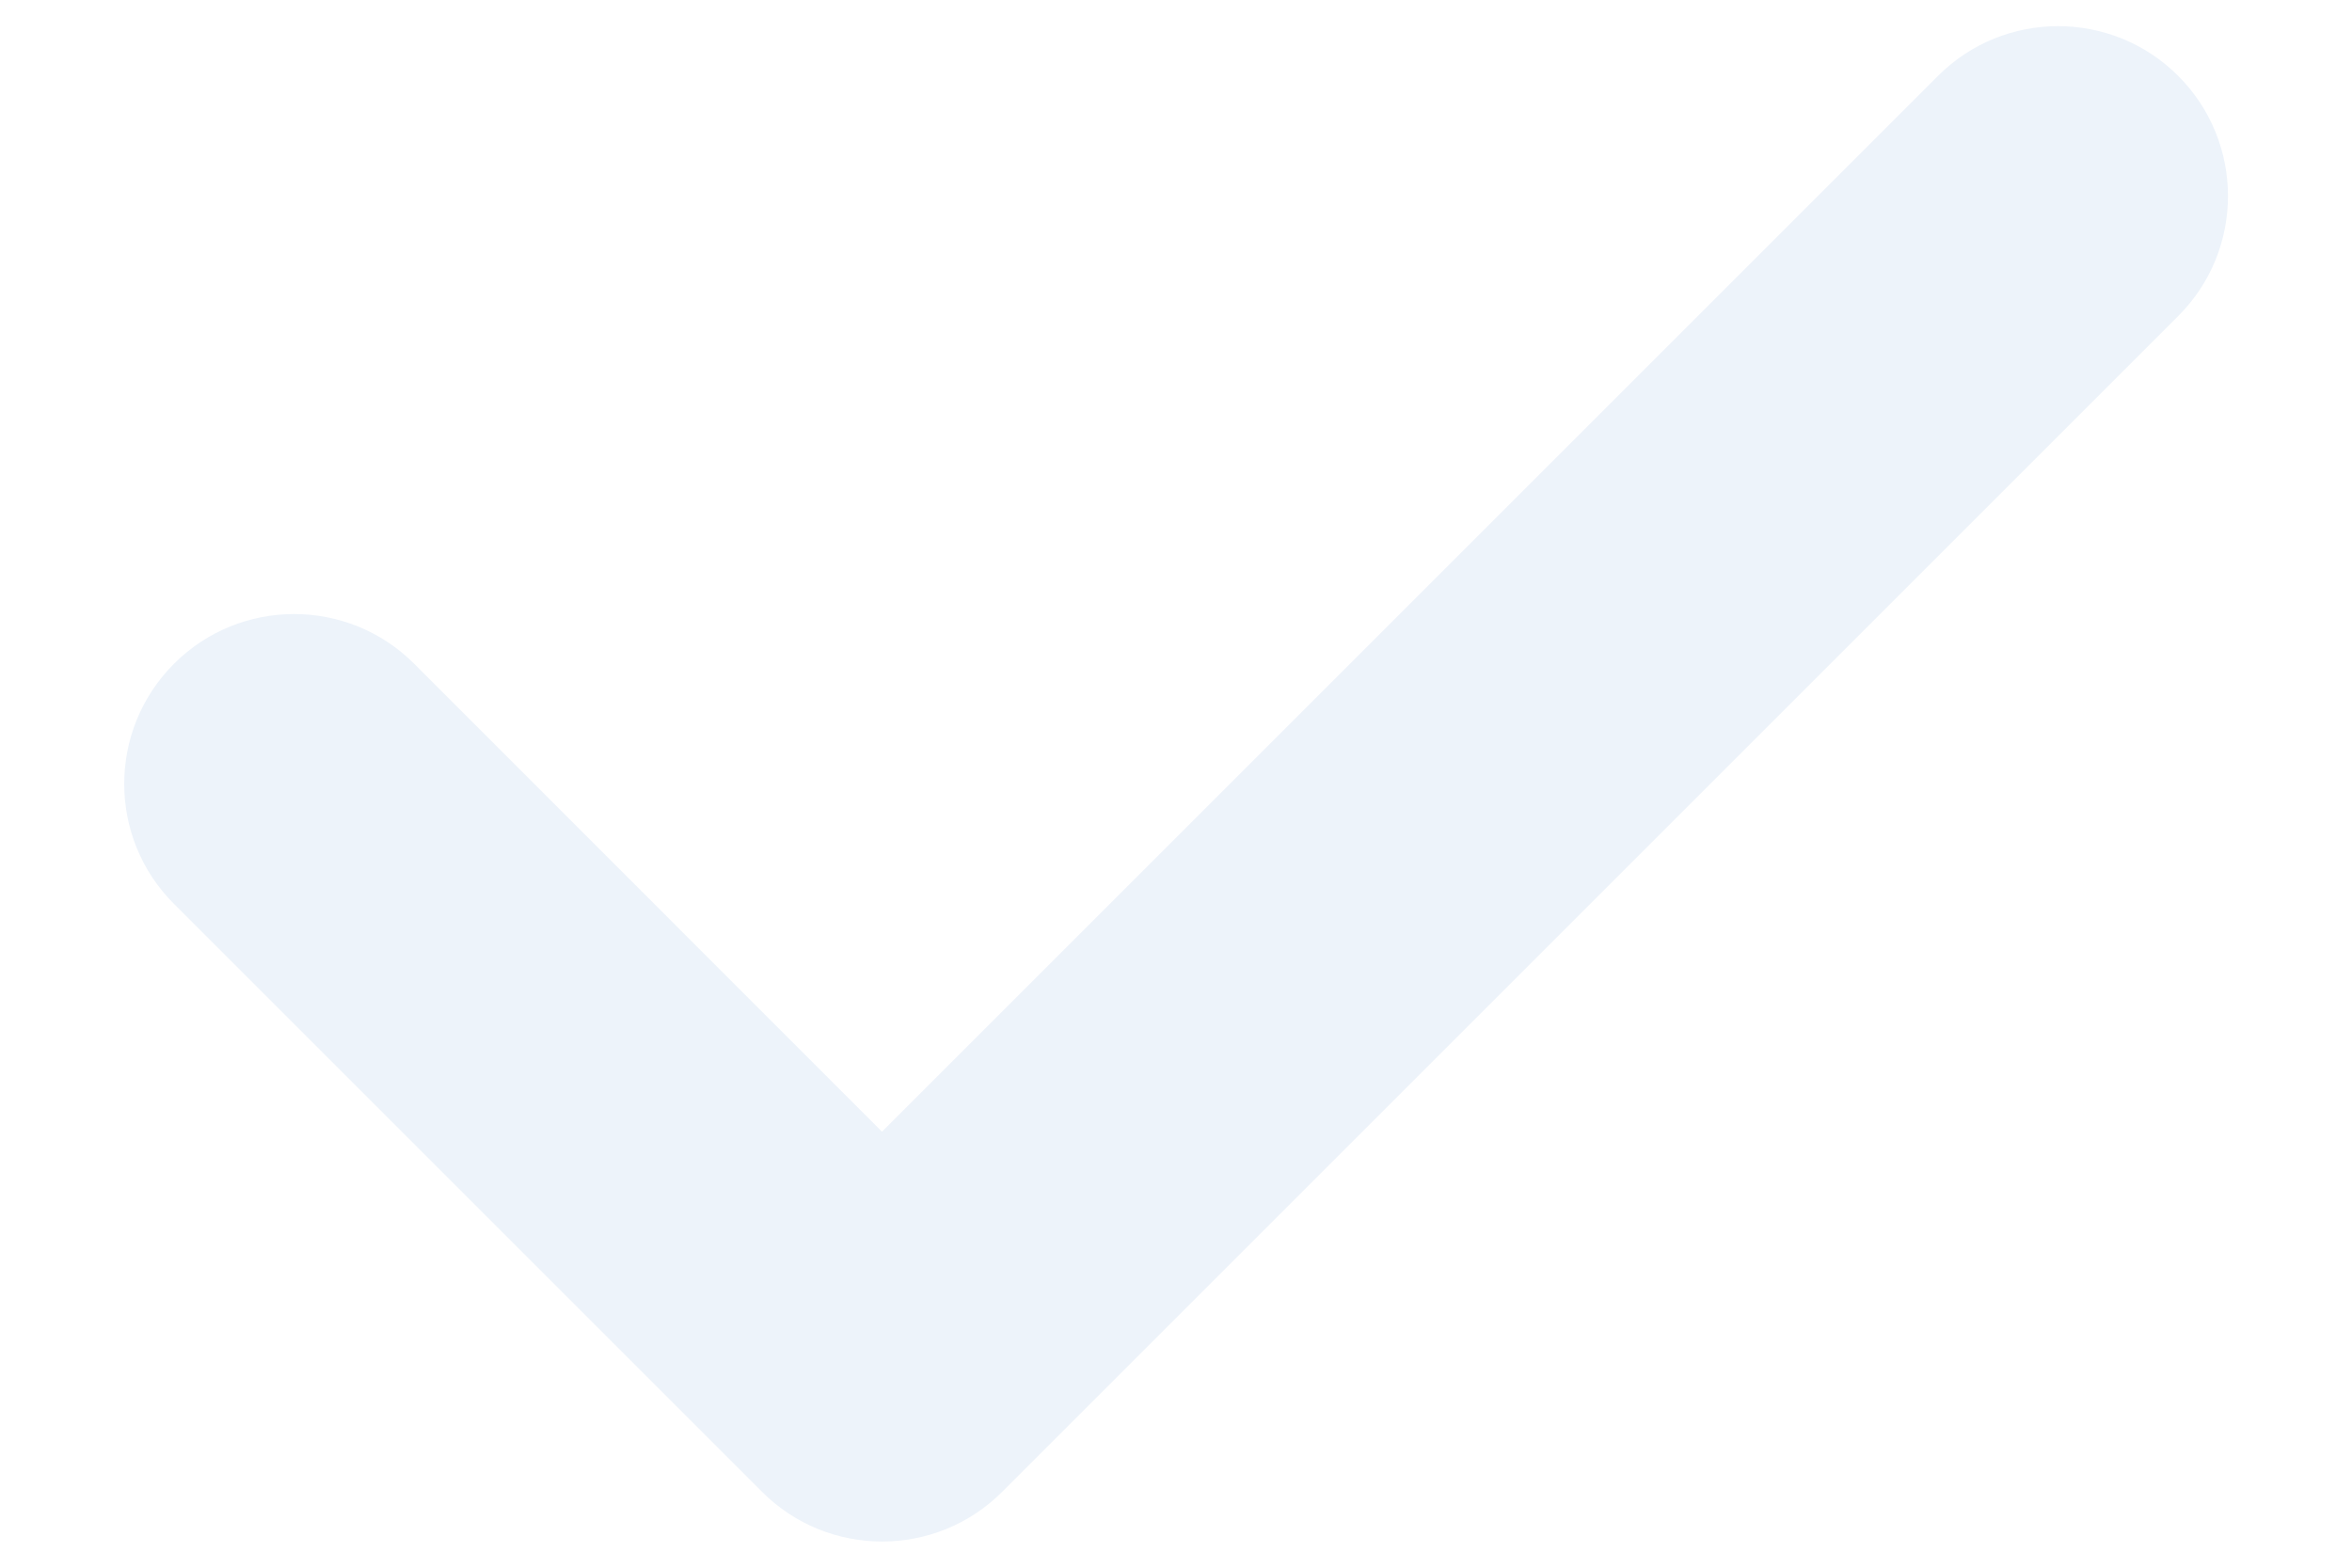
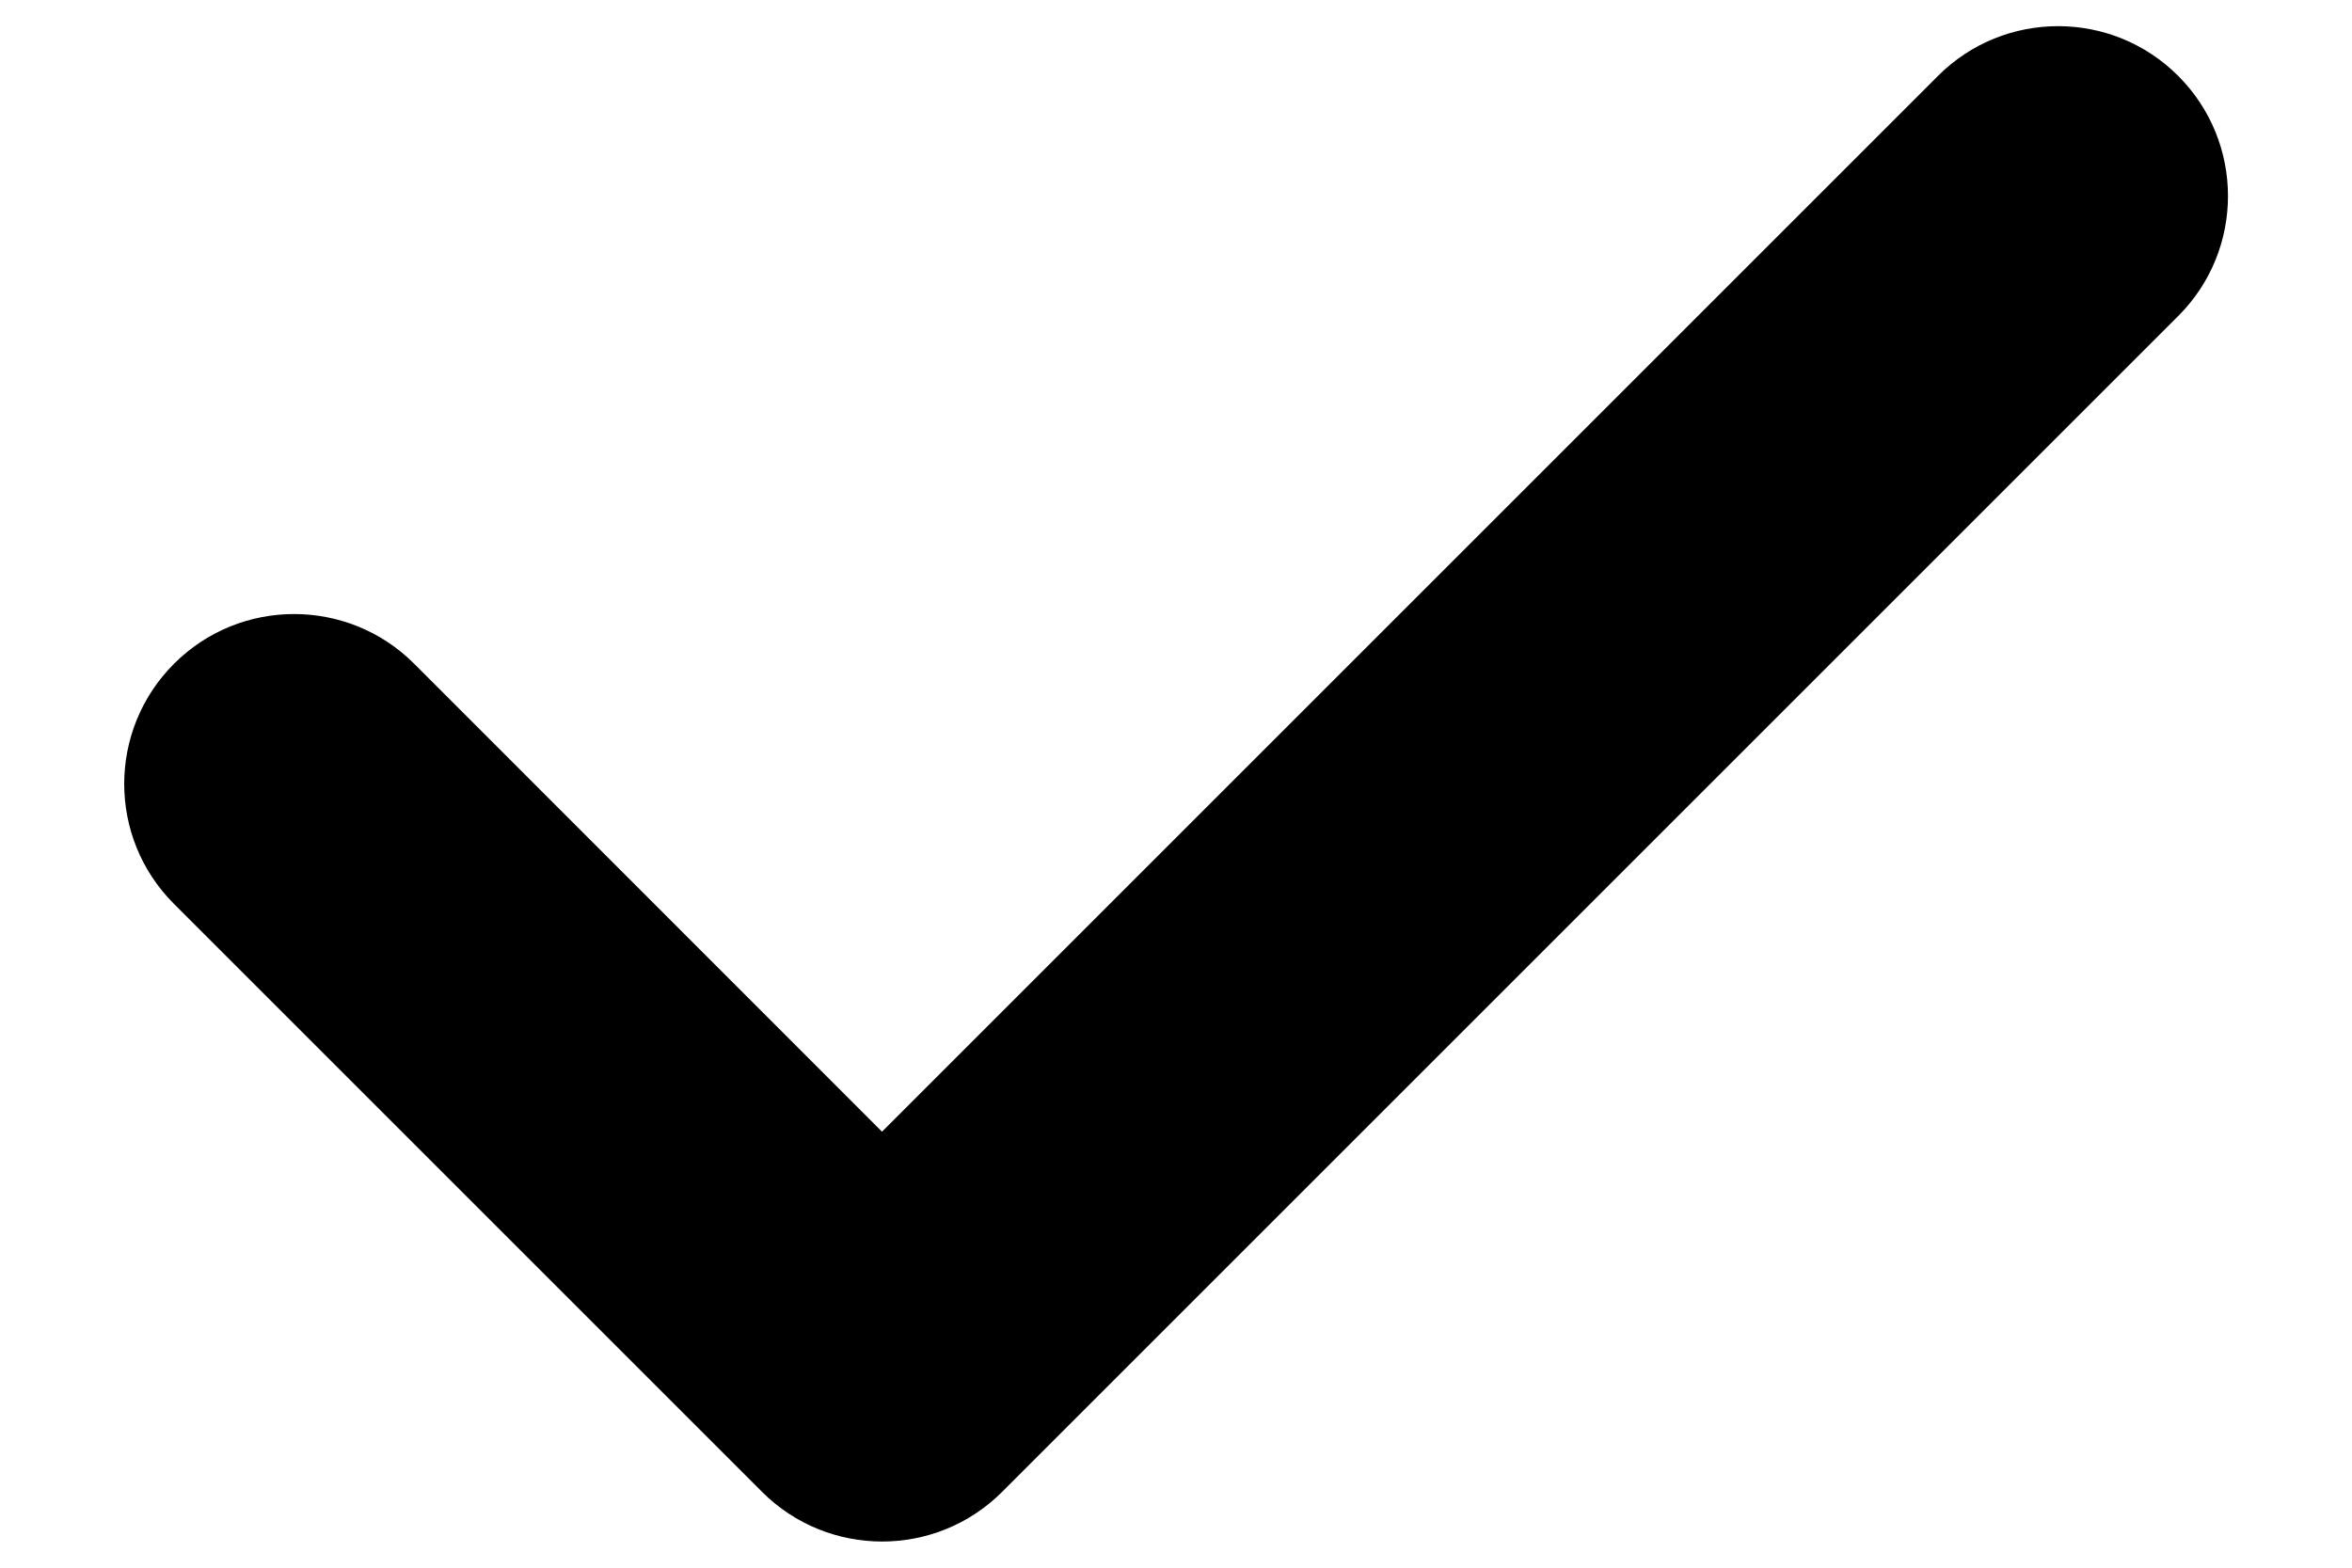
- <svg xmlns="http://www.w3.org/2000/svg" width="12" height="8" viewBox="0 0 12 8" fill="none">
-   <path d="M11.113 0.387C11.452 0.726 11.452 1.275 11.113 1.613L5.113 7.613C4.775 7.951 4.226 7.951 3.888 7.613L0.888 4.613C0.549 4.275 0.549 3.726 0.888 3.387C1.226 3.049 1.775 3.049 2.113 3.387L4.5 5.775L9.888 0.387C10.226 0.049 10.775 0.049 11.113 0.387Z" fill="#EDF3FA" />
+ <svg xmlns="http://www.w3.org/2000/svg" width="12" height="8" viewBox="0 0 12 8" class="none">
+   <path d="M11.113 0.387C11.452 0.726 11.452 1.275 11.113 1.613L5.113 7.613C4.775 7.951 4.226 7.951 3.888 7.613L0.888 4.613C0.549 4.275 0.549 3.726 0.888 3.387C1.226 3.049 1.775 3.049 2.113 3.387L4.5 5.775L9.888 0.387C10.226 0.049 10.775 0.049 11.113 0.387Z" class="fill-current" />
</svg>
